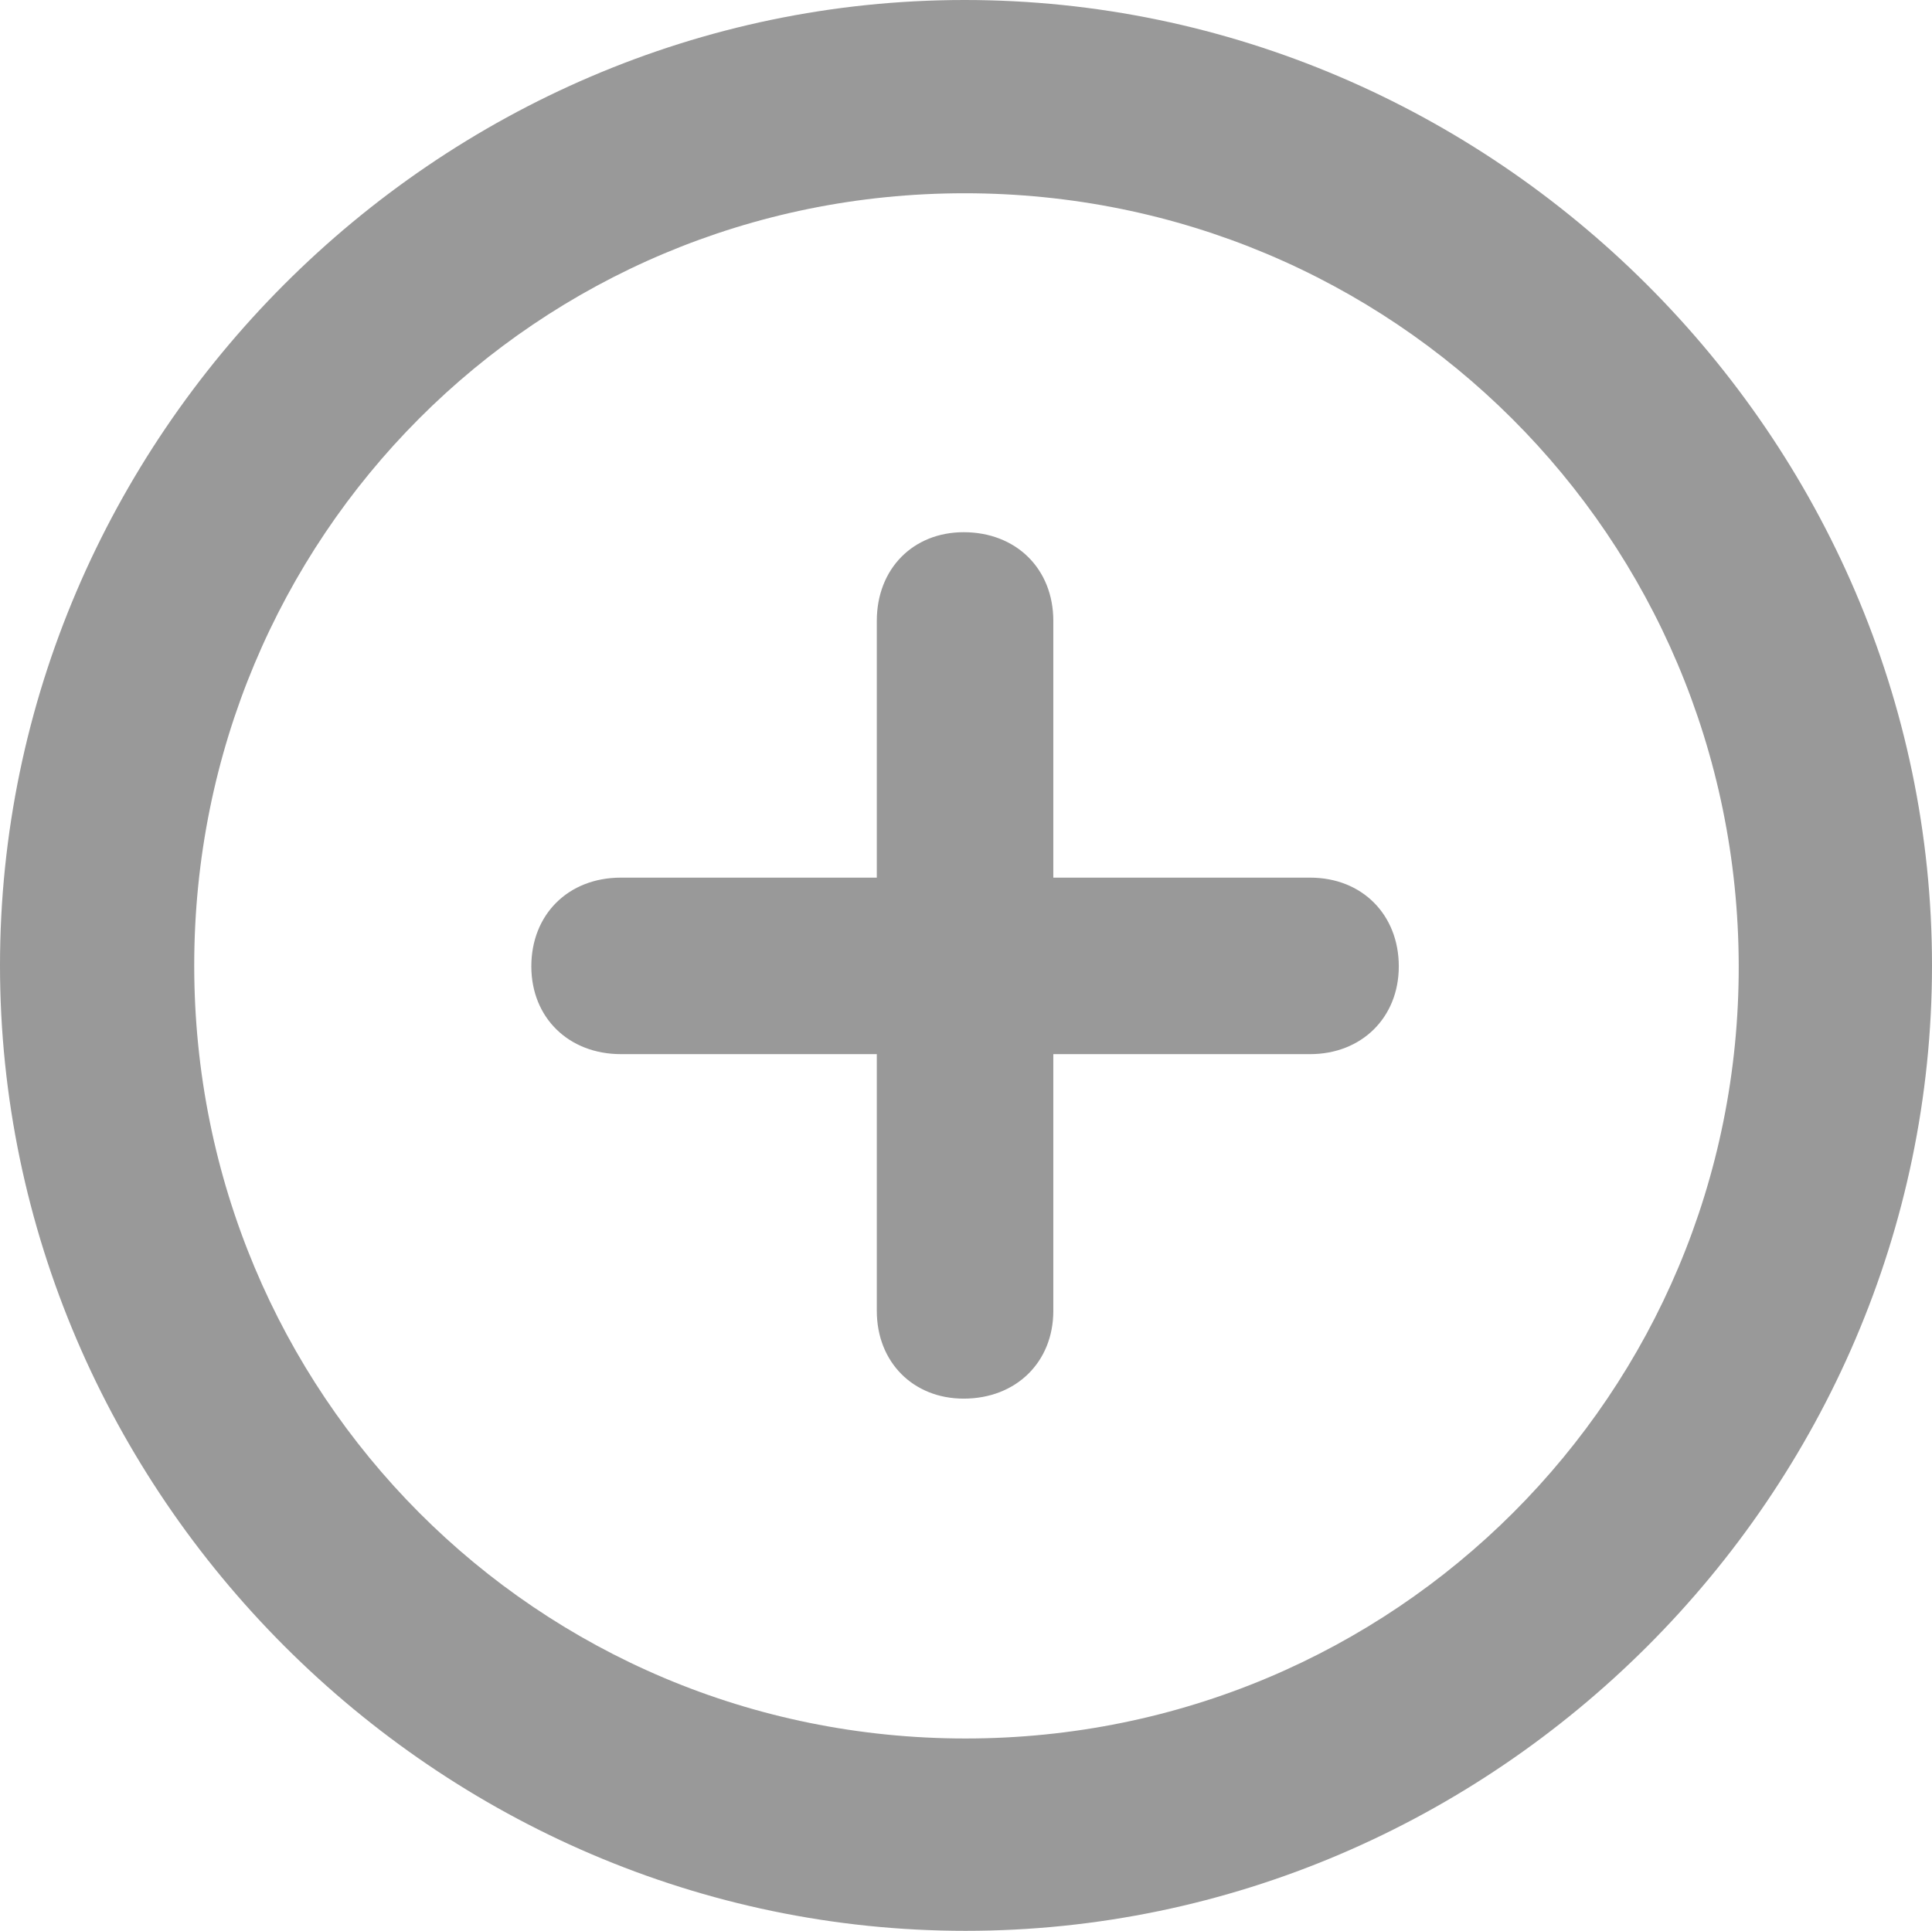
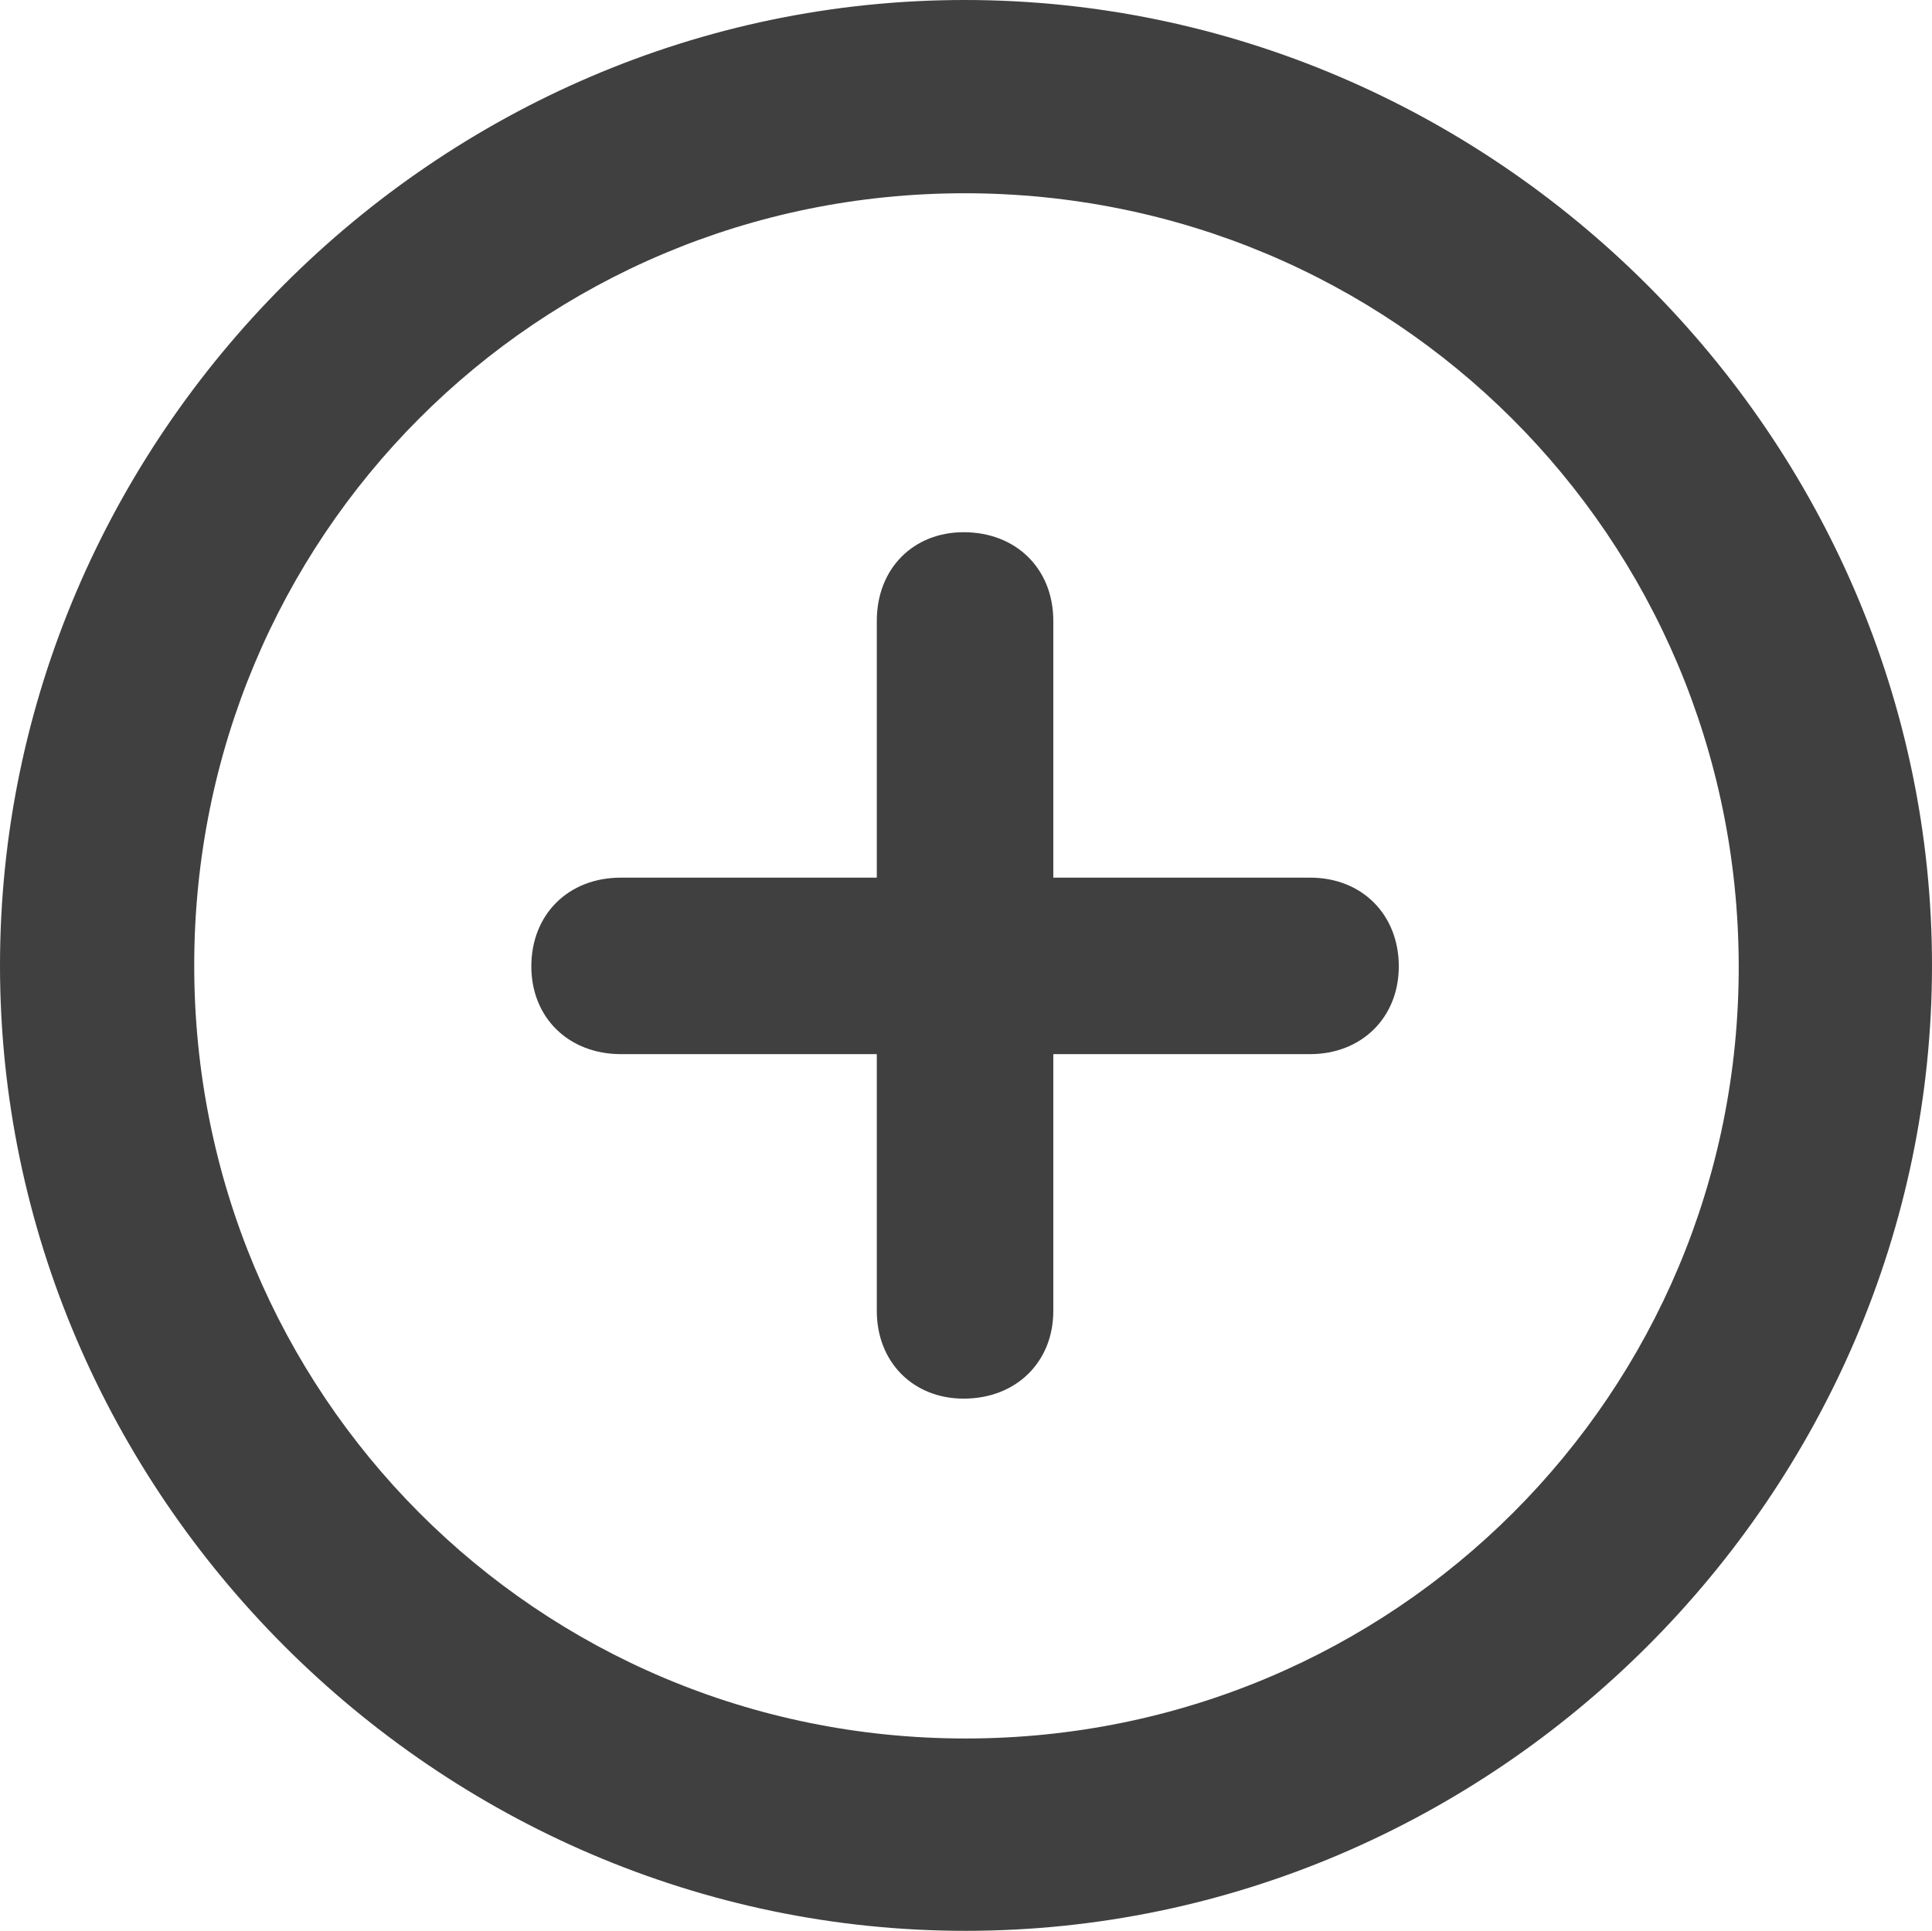
<svg xmlns="http://www.w3.org/2000/svg" xmlns:xlink="http://www.w3.org/1999/xlink" width="72.0" height="71.965" viewBox="331.527 788.0 72.0 71.965" preserveAspectRatio="none">
  <g>
    <defs>
      <path id="s-Path_5-d1224" d="M367.51 859.965 C387.241 859.965 403.527 843.679 403.527 823.983 C403.527 804.286 387.206 788.0 367.475 788.0 C347.778 788.0 331.527 804.286 331.527 823.983 C331.527 843.679 347.813 859.965 367.51 859.965 Z M367.51 852.796 C351.537 852.796 338.765 839.956 338.765 823.983 C338.765 808.01 351.537 795.203 367.475 795.203 C383.448 795.203 396.289 808.01 396.324 823.983 C396.358 839.956 383.483 852.796 367.51 852.796 Z M354.668 827.289 L364.203 827.289 L364.203 836.858 C364.203 838.772 365.561 840.129 367.44 840.129 C369.389 840.129 370.781 838.772 370.781 836.858 L370.781 827.289 L380.351 827.289 C382.265 827.289 383.656 825.931 383.656 824.017 C383.656 822.103 382.299 820.711 380.351 820.711 L370.781 820.711 L370.781 811.141 C370.781 809.193 369.389 807.836 367.44 807.836 C365.561 807.836 364.203 809.193 364.203 811.141 L364.203 820.711 L354.668 820.711 C352.685 820.711 351.328 822.103 351.328 824.017 C351.328 825.931 352.72 827.289 354.668 827.289 Z " />
    </defs>
    <g style="mix-blend-mode:normal">
-       <use xlink:href="#s-Path_5-d1224" fill="#999999" fill-opacity="1.0" />
+       <use xlink:href="#s-Path_5-d1224" fill="#404040" fill-opacity="1.0" />
    </g>
  </g>
</svg>
